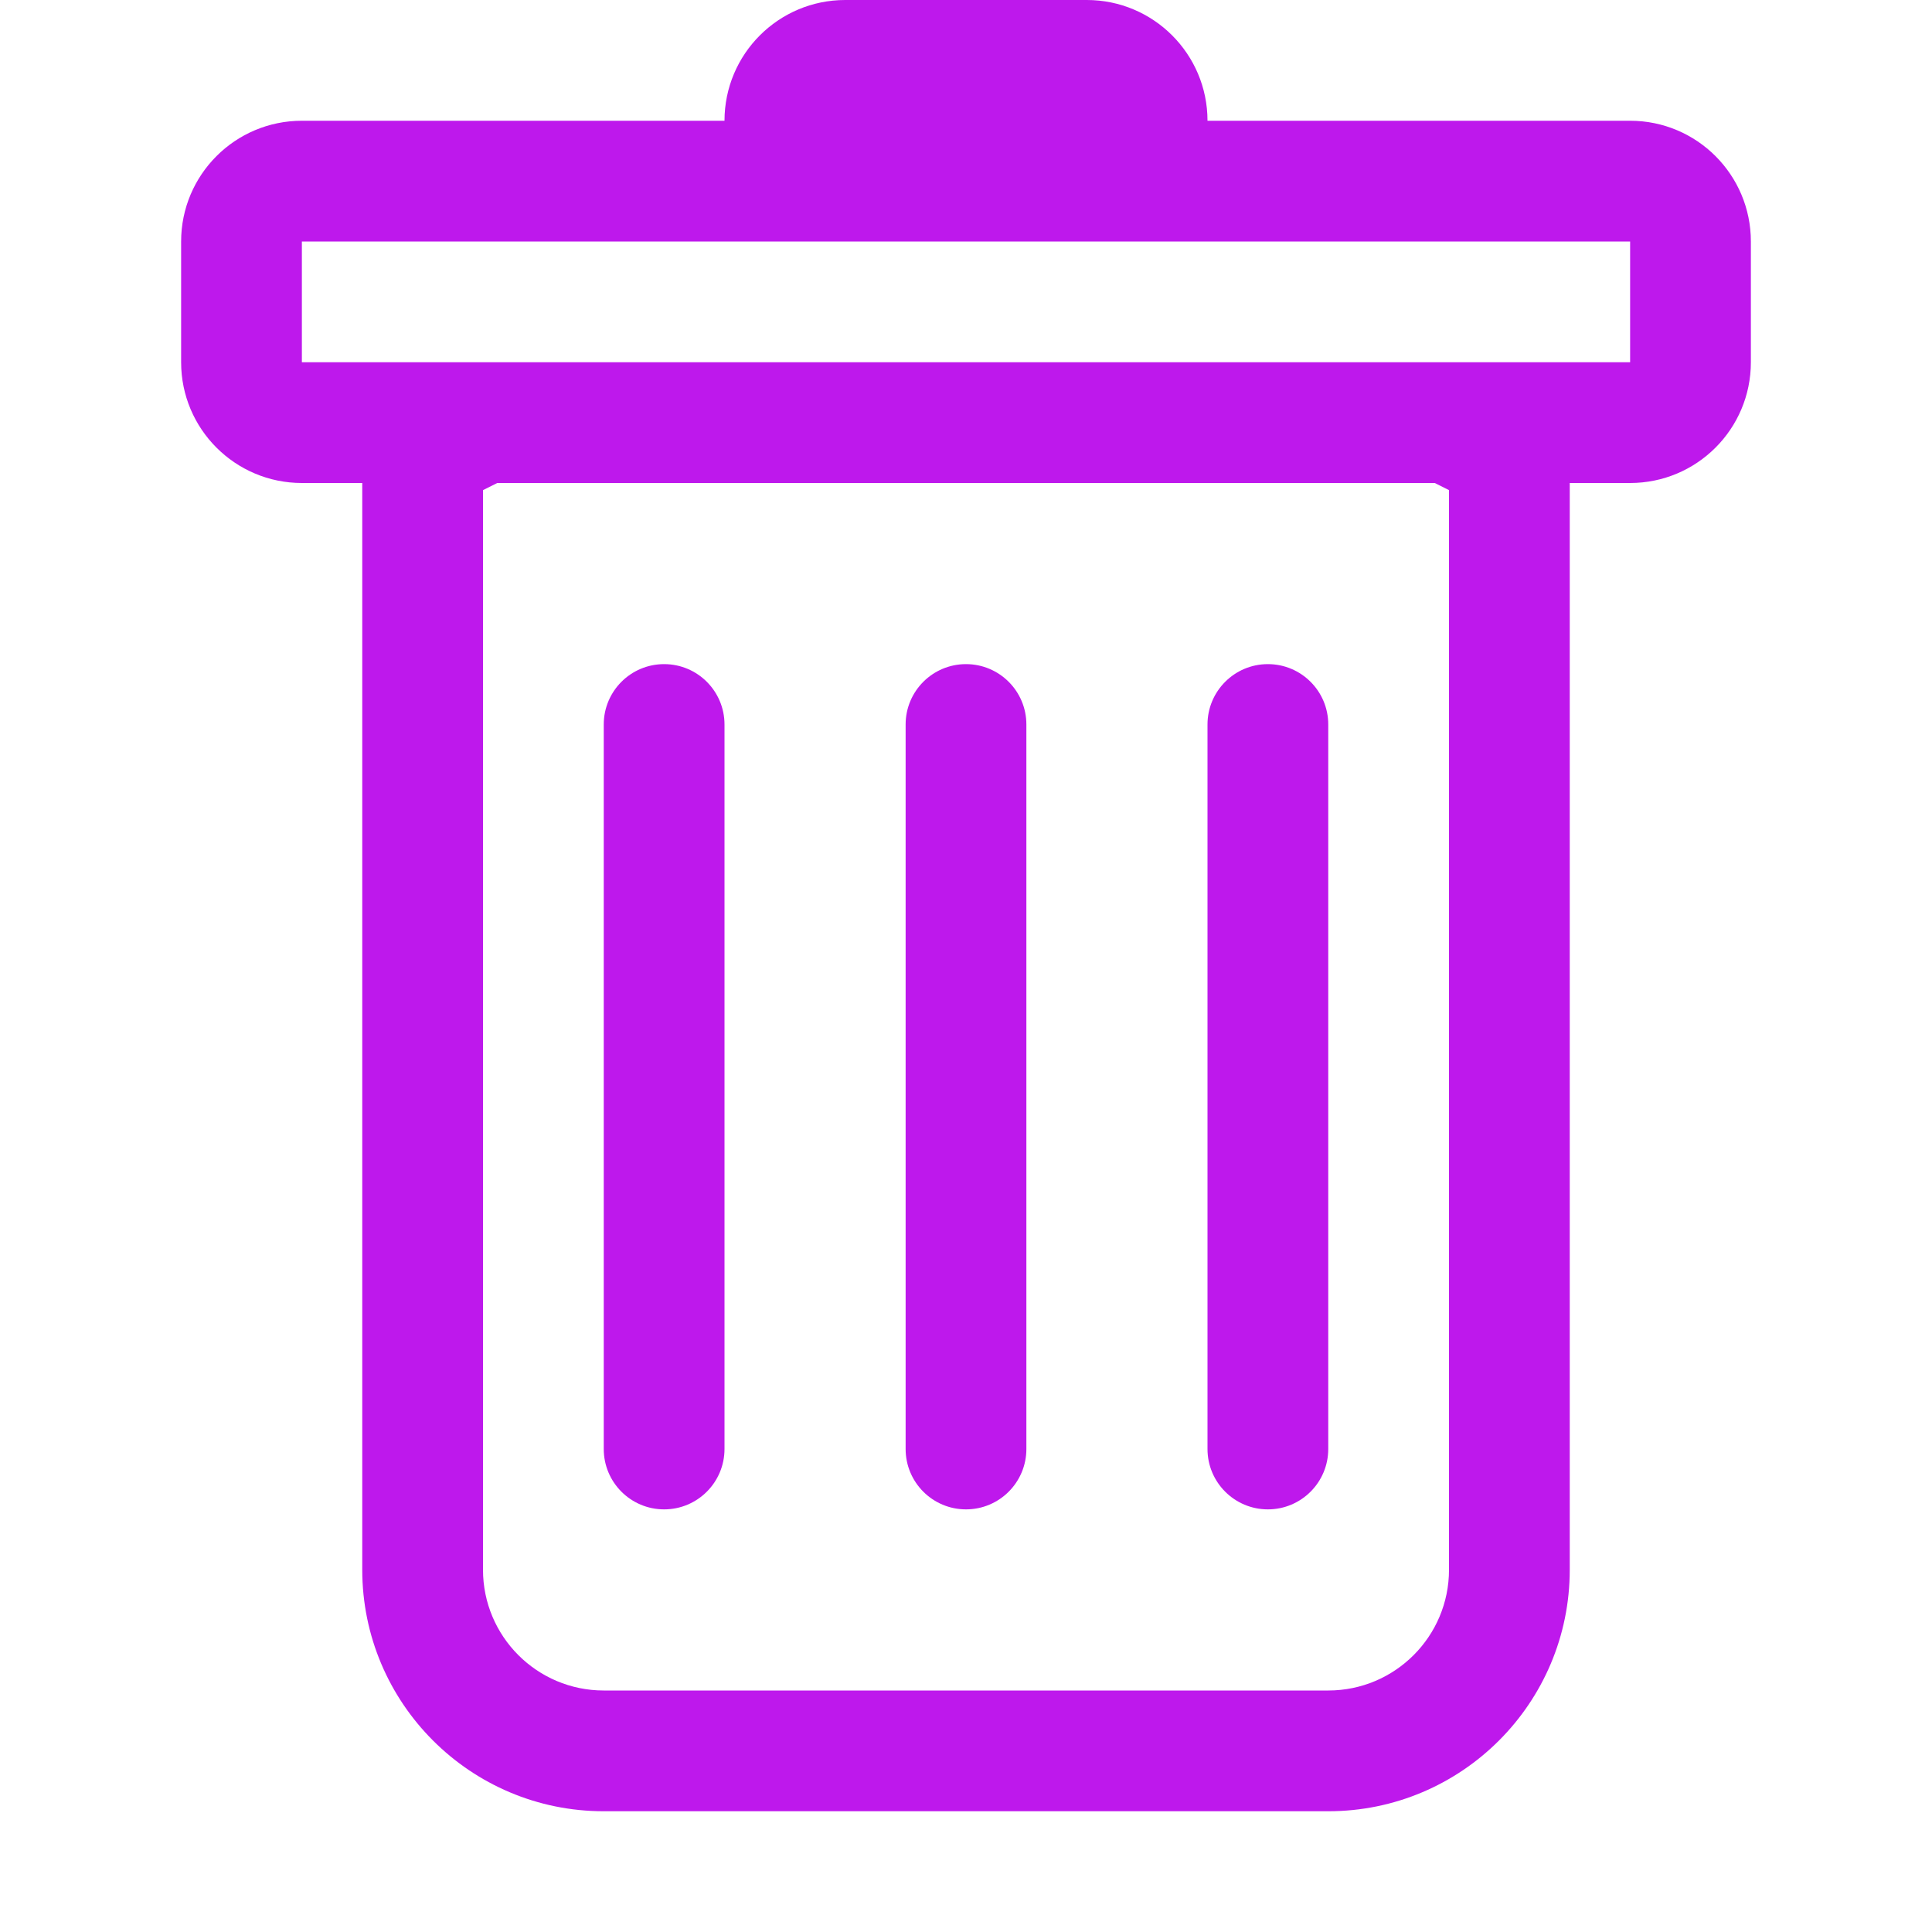
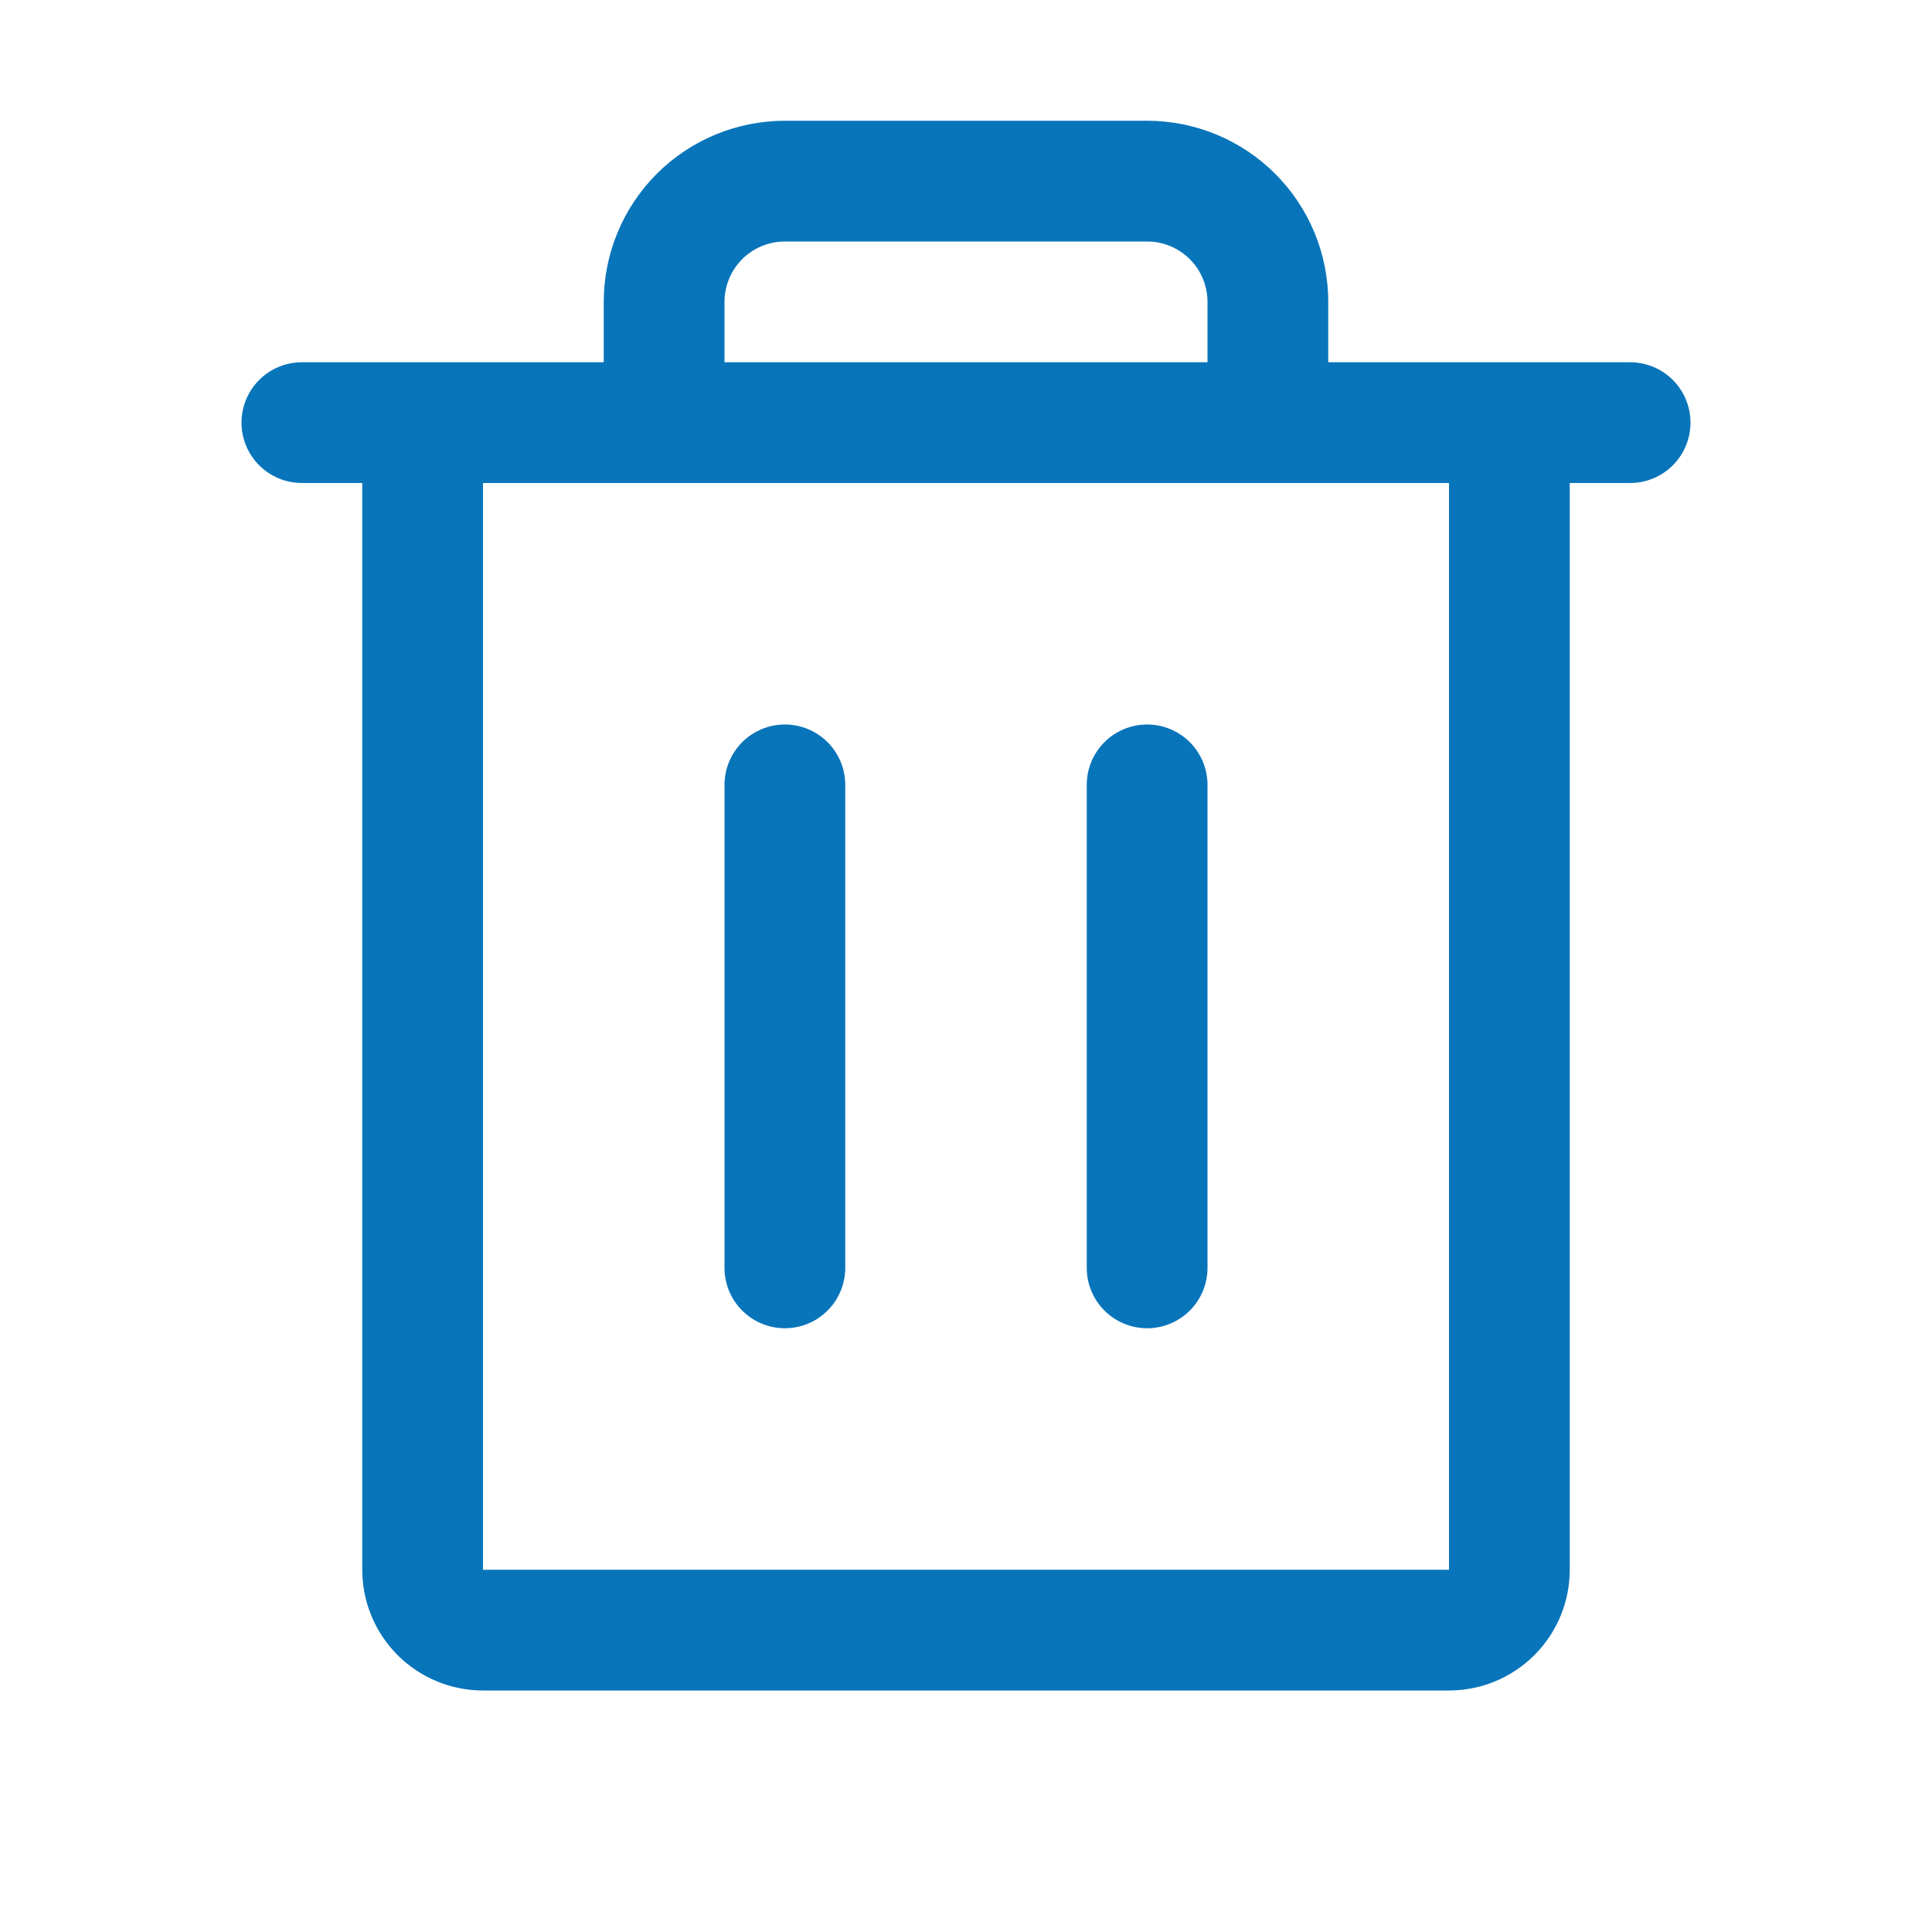
- <svg xmlns="http://www.w3.org/2000/svg" width="800px" height="800px" viewBox="0 0 16 16" fill="#be18ec" class="bi bi-trash">
-   <g id="SVGRepo_bgCarrier" stroke-width="0" />
-   <g id="SVGRepo_tracerCarrier" stroke-linecap="round" stroke-linejoin="round" />
-   <g id="SVGRepo_iconCarrier">
-     <path d="M5.5 5.5A.5.5 0 0 1 6 6v6a.5.5 0 0 1-1 0V6a.5.5 0 0 1 .5-.5zm2.5 0a.5.5 0 0 1 .5.5v6a.5.5 0 0 1-1 0V6a.5.5 0 0 1 .5-.5zm3 .5a.5.5 0 0 0-1 0v6a.5.5 0 0 0 1 0V6z" />
-     <path fill-rule="evenodd" d="M14.5 3a1 1 0 0 1-1 1H13v9a2 2 0 0 1-2 2H5a2 2 0 0 1-2-2V4h-.5a1 1 0 0 1-1-1V2a1 1 0 0 1 1-1H6a1 1 0 0 1 1-1h2a1 1 0 0 1 1 1h3.5a1 1 0 0 1 1 1v1zM4.118 4 4 4.059V13a1 1 0 0 0 1 1h6a1 1 0 0 0 1-1V4.059L11.882 4H4.118zM2.5 3V2h11v1h-11z" />
-   </g>
+ <svg xmlns="http://www.w3.org/2000/svg" width="256" height="256" viewBox="0 0 256 256" fill="none">
+   <path d="M216 48H176V40C176 33.635 173.471 27.53 168.971 23.029C164.47 18.529 158.365 16 152 16H104C97.635 16 91.53 18.529 87.029 23.029C82.529 27.53 80 33.635 80 40V48H40C37.878 48 35.843 48.843 34.343 50.343C32.843 51.843 32 53.878 32 56C32 58.122 32.843 60.157 34.343 61.657C35.843 63.157 37.878 64 40 64H48V208C48 212.243 49.686 216.313 52.686 219.314C55.687 222.314 59.757 224 64 224H192C196.243 224 200.313 222.314 203.314 219.314C206.314 216.313 208 212.243 208 208V64H216C218.122 64 220.157 63.157 221.657 61.657C223.157 60.157 224 58.122 224 56C224 53.878 223.157 51.843 221.657 50.343C220.157 48.843 218.122 48 216 48ZM96 40C96 37.878 96.843 35.843 98.343 34.343C99.843 32.843 101.878 32 104 32H152C154.122 32 156.157 32.843 157.657 34.343C159.157 35.843 160 37.878 160 40V48H96V40ZM192 208H64V64H192V208ZM112 104V168C112 170.122 111.157 172.157 109.657 173.657C108.157 175.157 106.122 176 104 176C101.878 176 99.843 175.157 98.343 173.657C96.843 172.157 96 170.122 96 168V104C96 101.878 96.843 99.843 98.343 98.343C99.843 96.843 101.878 96 104 96C106.122 96 108.157 96.843 109.657 98.343C111.157 99.843 112 101.878 112 104ZM160 104V168C160 170.122 159.157 172.157 157.657 173.657C156.157 175.157 154.122 176 152 176C149.878 176 147.843 175.157 146.343 173.657C144.843 172.157 144 170.122 144 168V104C144 101.878 144.843 99.843 146.343 98.343C147.843 96.843 149.878 96 152 96C154.122 96 156.157 96.843 157.657 98.343C159.157 99.843 160 101.878 160 104Z" fill="#0875BA" />
</svg>
